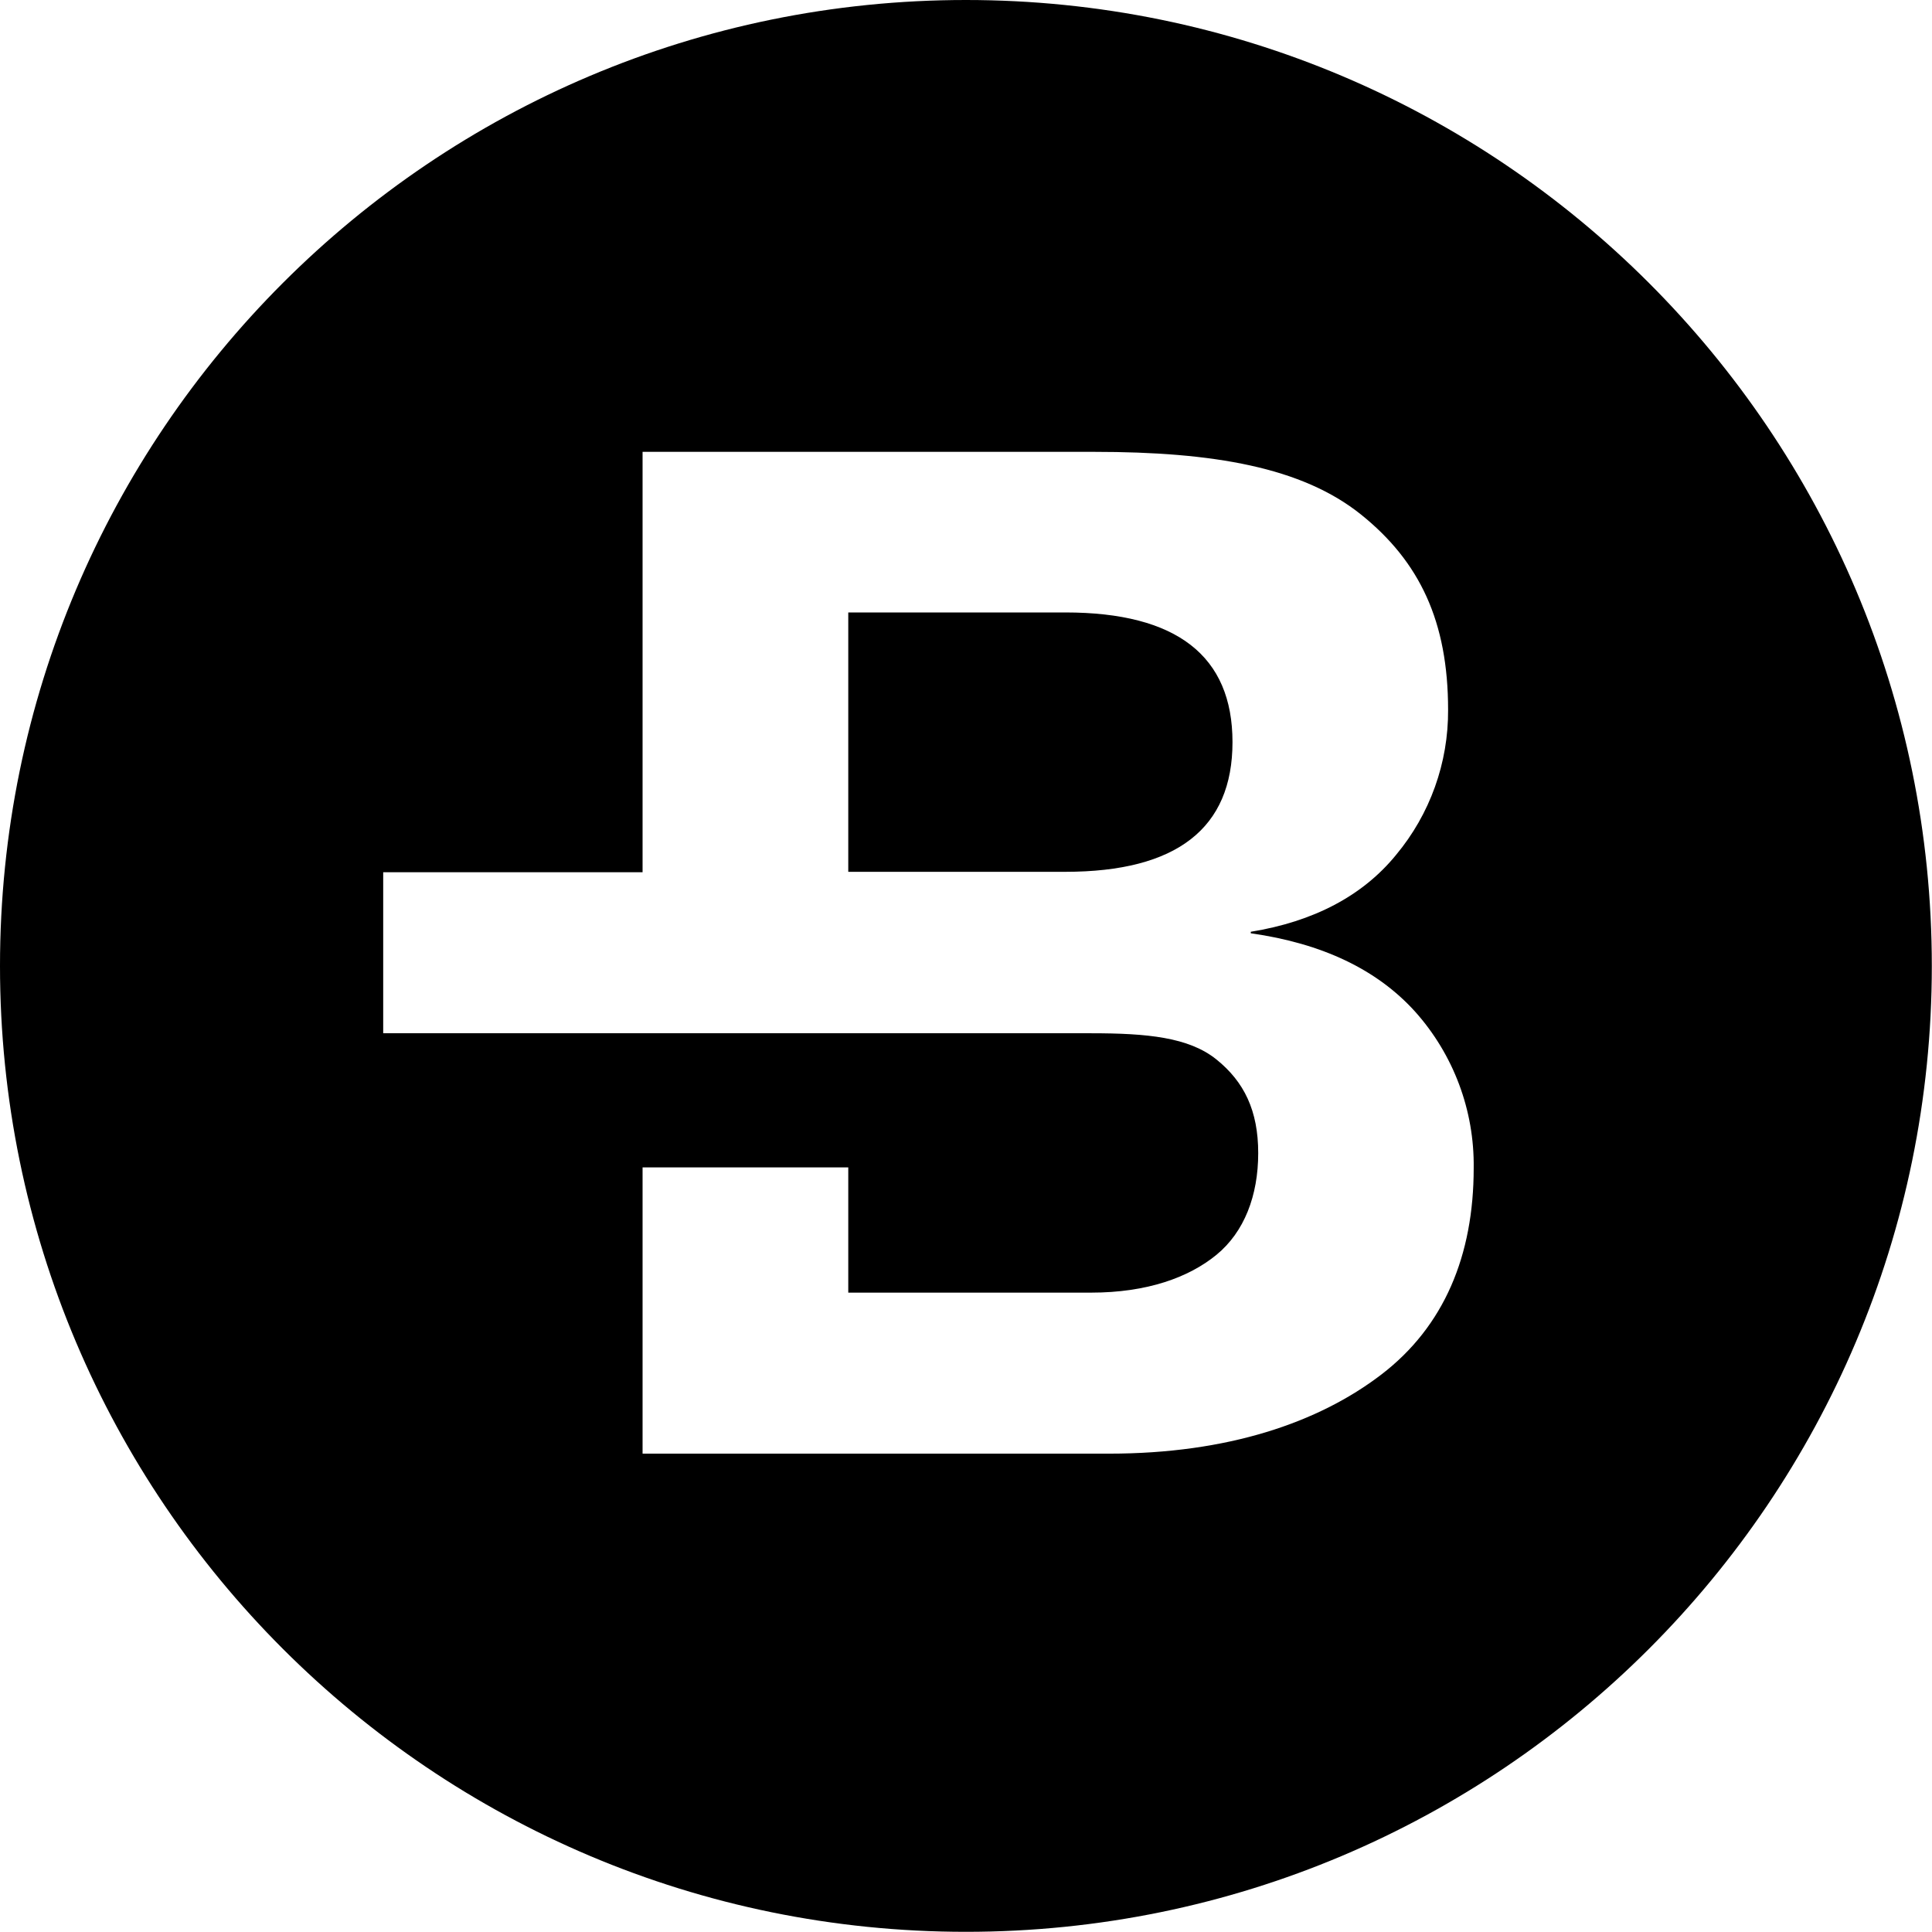
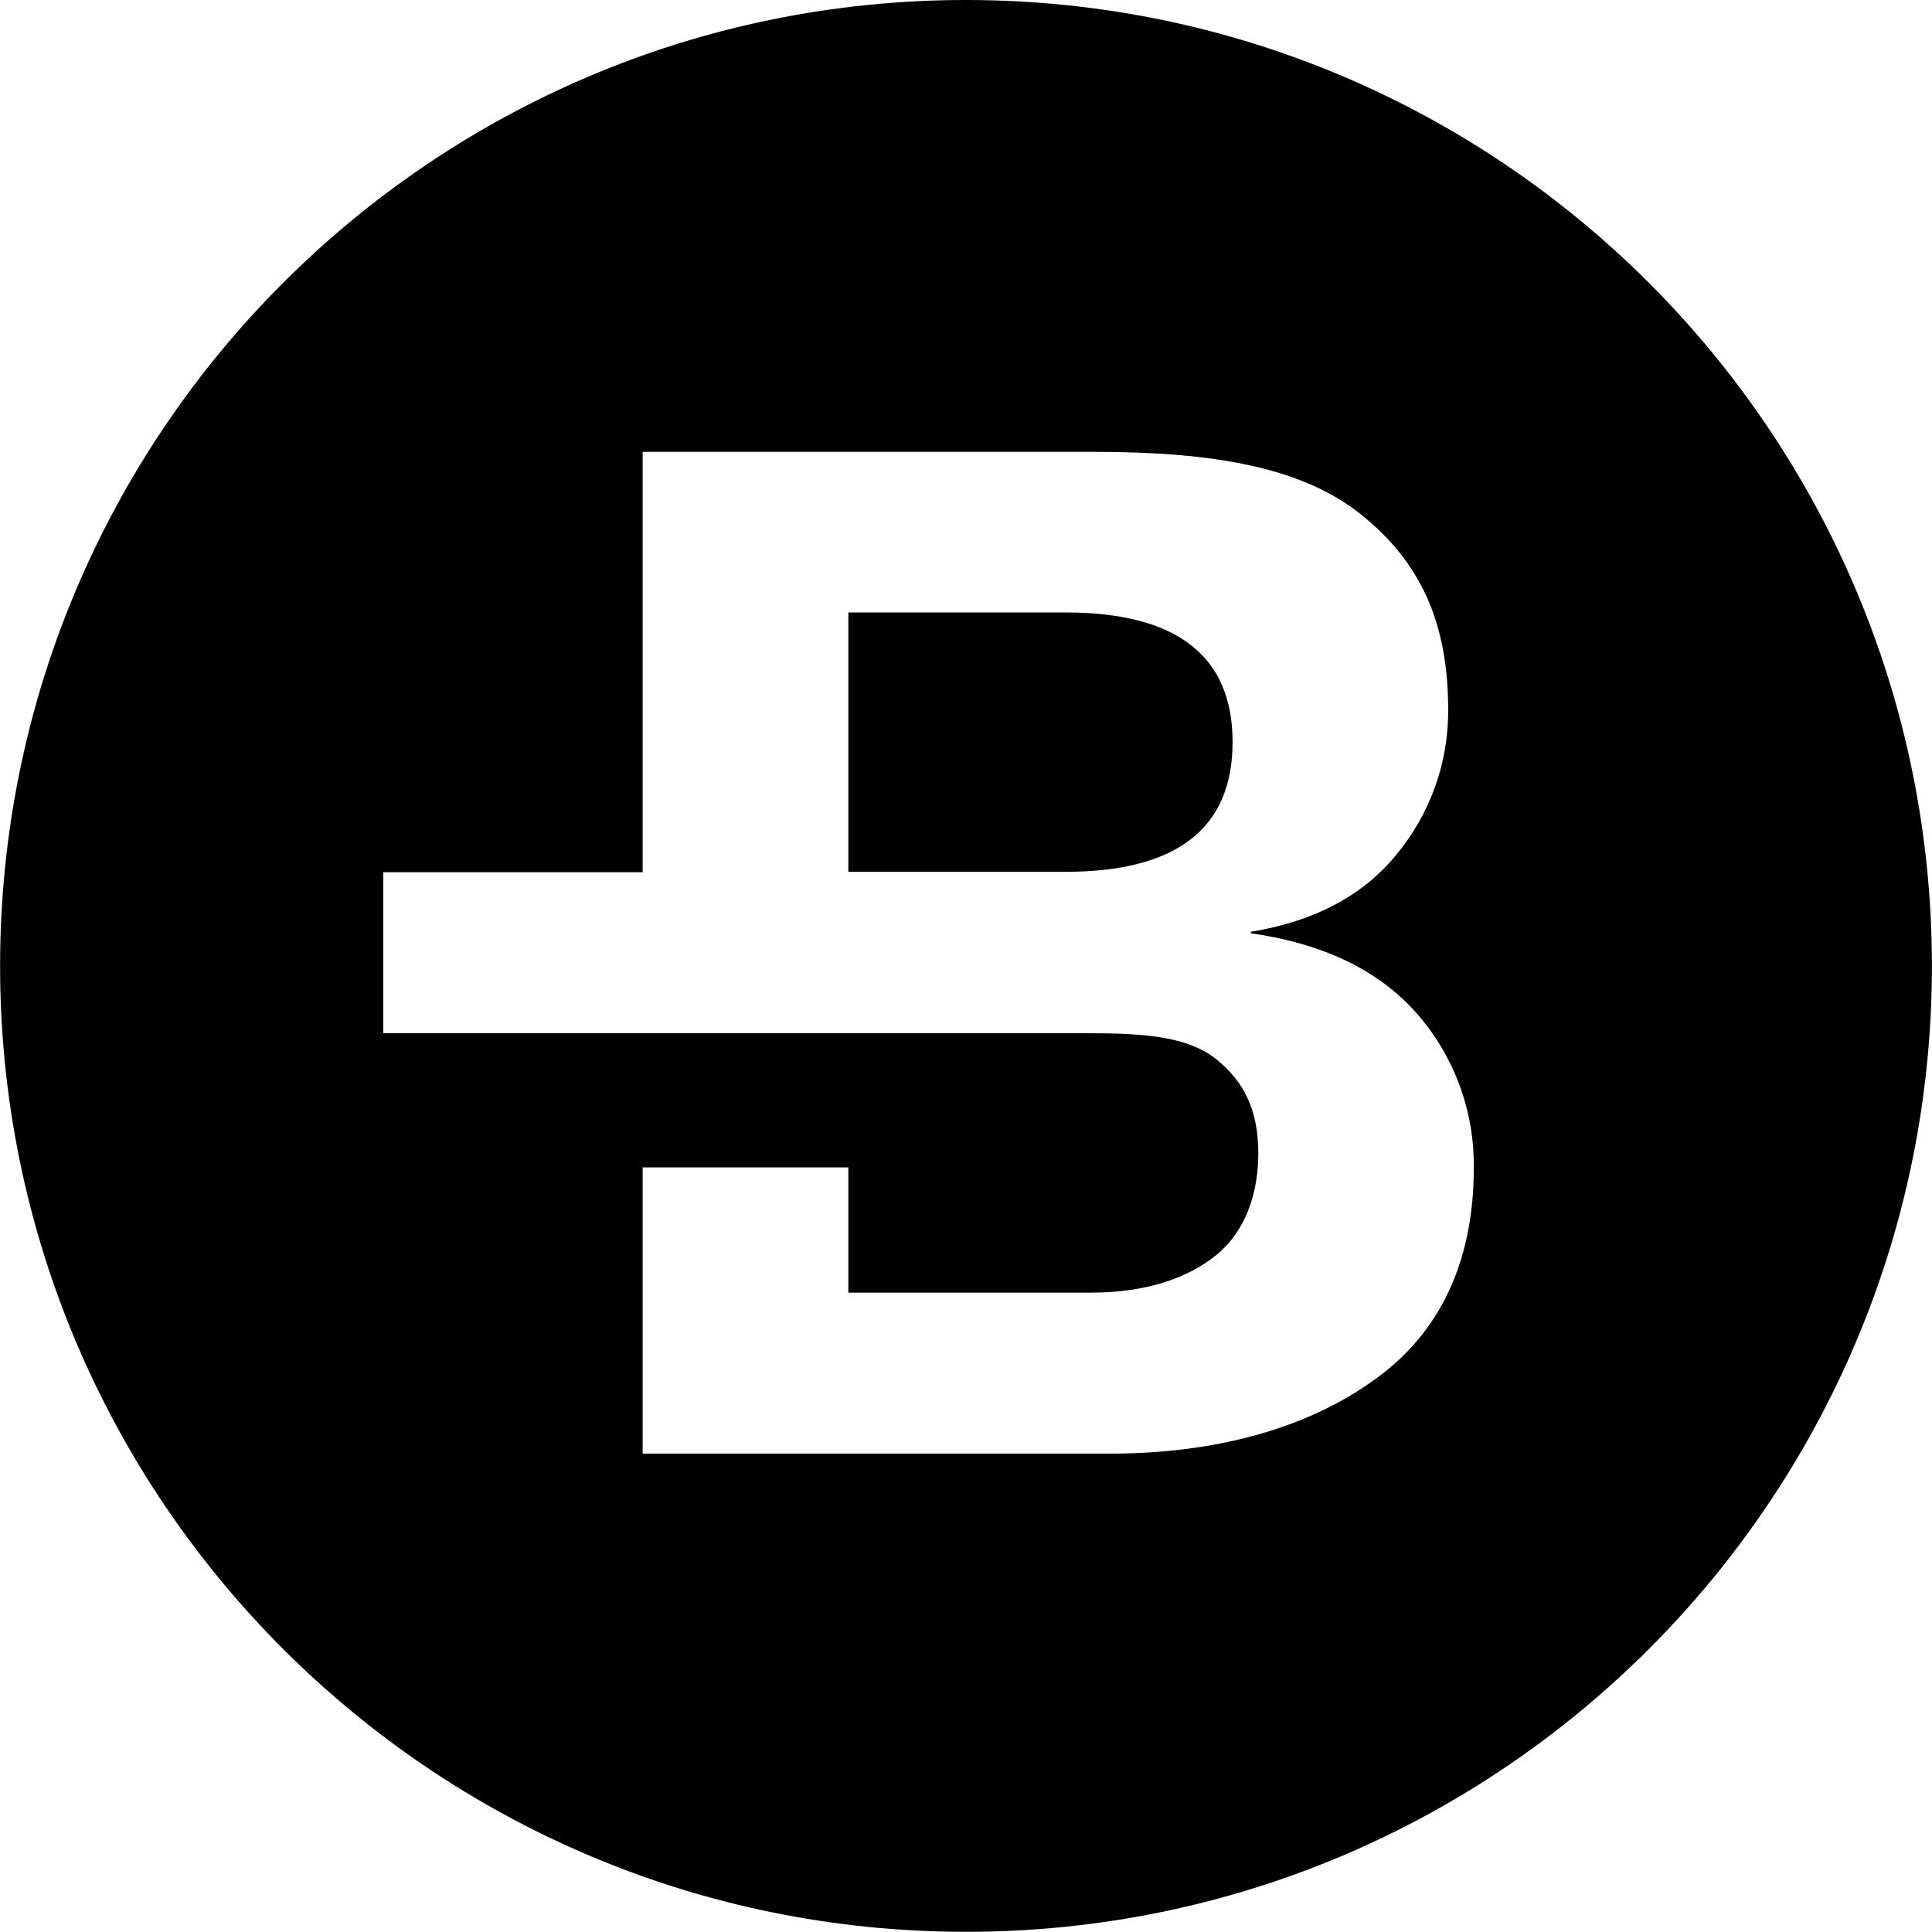
<svg xmlns="http://www.w3.org/2000/svg" width="64" height="64" viewBox="0 0 128 128">
-   <path d="M63.996 127.988C28.652 127.988 0 99.336 0 63.996 0 28.652 28.652 0 63.996 0c35.34 0 63.992 28.652 63.992 63.996 0 35.34-28.652 63.992-63.992 63.992zm29.752-60.972c-2.52-2.784-6.144-4.512-10.88-5.184v-.1c4.148-.672 7.408-2.372 9.624-5.092a14.868 14.868 0 0 0 3.448-9.616c0-5.844-1.88-9.816-5.776-12.94-3.896-3.12-9.744-4.148-17.668-4.148H42.572v27.852H25.388v10.668h46.908c3.692 0 6.464.26 8.296 1.736 1.832 1.476 2.768 3.384 2.768 6.204s-.924 5.228-2.768 6.74c-1.84 1.508-4.616 2.504-8.296 2.504H56.2v-8.296H42.572v18.964H73.48c7.86 0 13.868-2.052 18.036-5.24 4.164-3.188 6.12-7.896 6.12-13.676a15.24 15.24 0 0 0-3.888-10.376zM70.576 57.76H56.2V40.576h14.376c7.392 0 11.08 2.884 11.08 8.592s-3.688 8.592-11.08 8.592z" />
+   <path d="M64.002 127.988C28.658 127.988.006 99.336.006 63.996.006 28.652 28.658 0 64.002 0c35.34 0 63.992 28.652 63.992 63.996 0 35.34-28.652 63.992-63.992 63.992zm29.752-60.972c-2.52-2.784-6.144-4.512-10.88-5.184v-.1c4.148-.672 7.408-2.372 9.624-5.092a14.868 14.868 0 0 0 3.448-9.616c0-5.844-1.88-9.816-5.776-12.94-3.896-3.12-9.744-4.148-17.668-4.148H42.578v27.852H25.394v10.668h46.908c3.692 0 6.464.26 8.296 1.736 1.832 1.476 2.768 3.384 2.768 6.204s-.924 5.228-2.768 6.74c-1.84 1.508-4.616 2.504-8.296 2.504H56.206v-8.296H42.578v18.964h30.908c7.86 0 13.868-2.052 18.036-5.24 4.164-3.188 6.12-7.896 6.12-13.676a15.24 15.24 0 0 0-3.888-10.376zM70.582 57.76H56.206V40.576h14.376c7.392 0 11.08 2.884 11.08 8.592s-3.688 8.592-11.08 8.592z" />
</svg>
